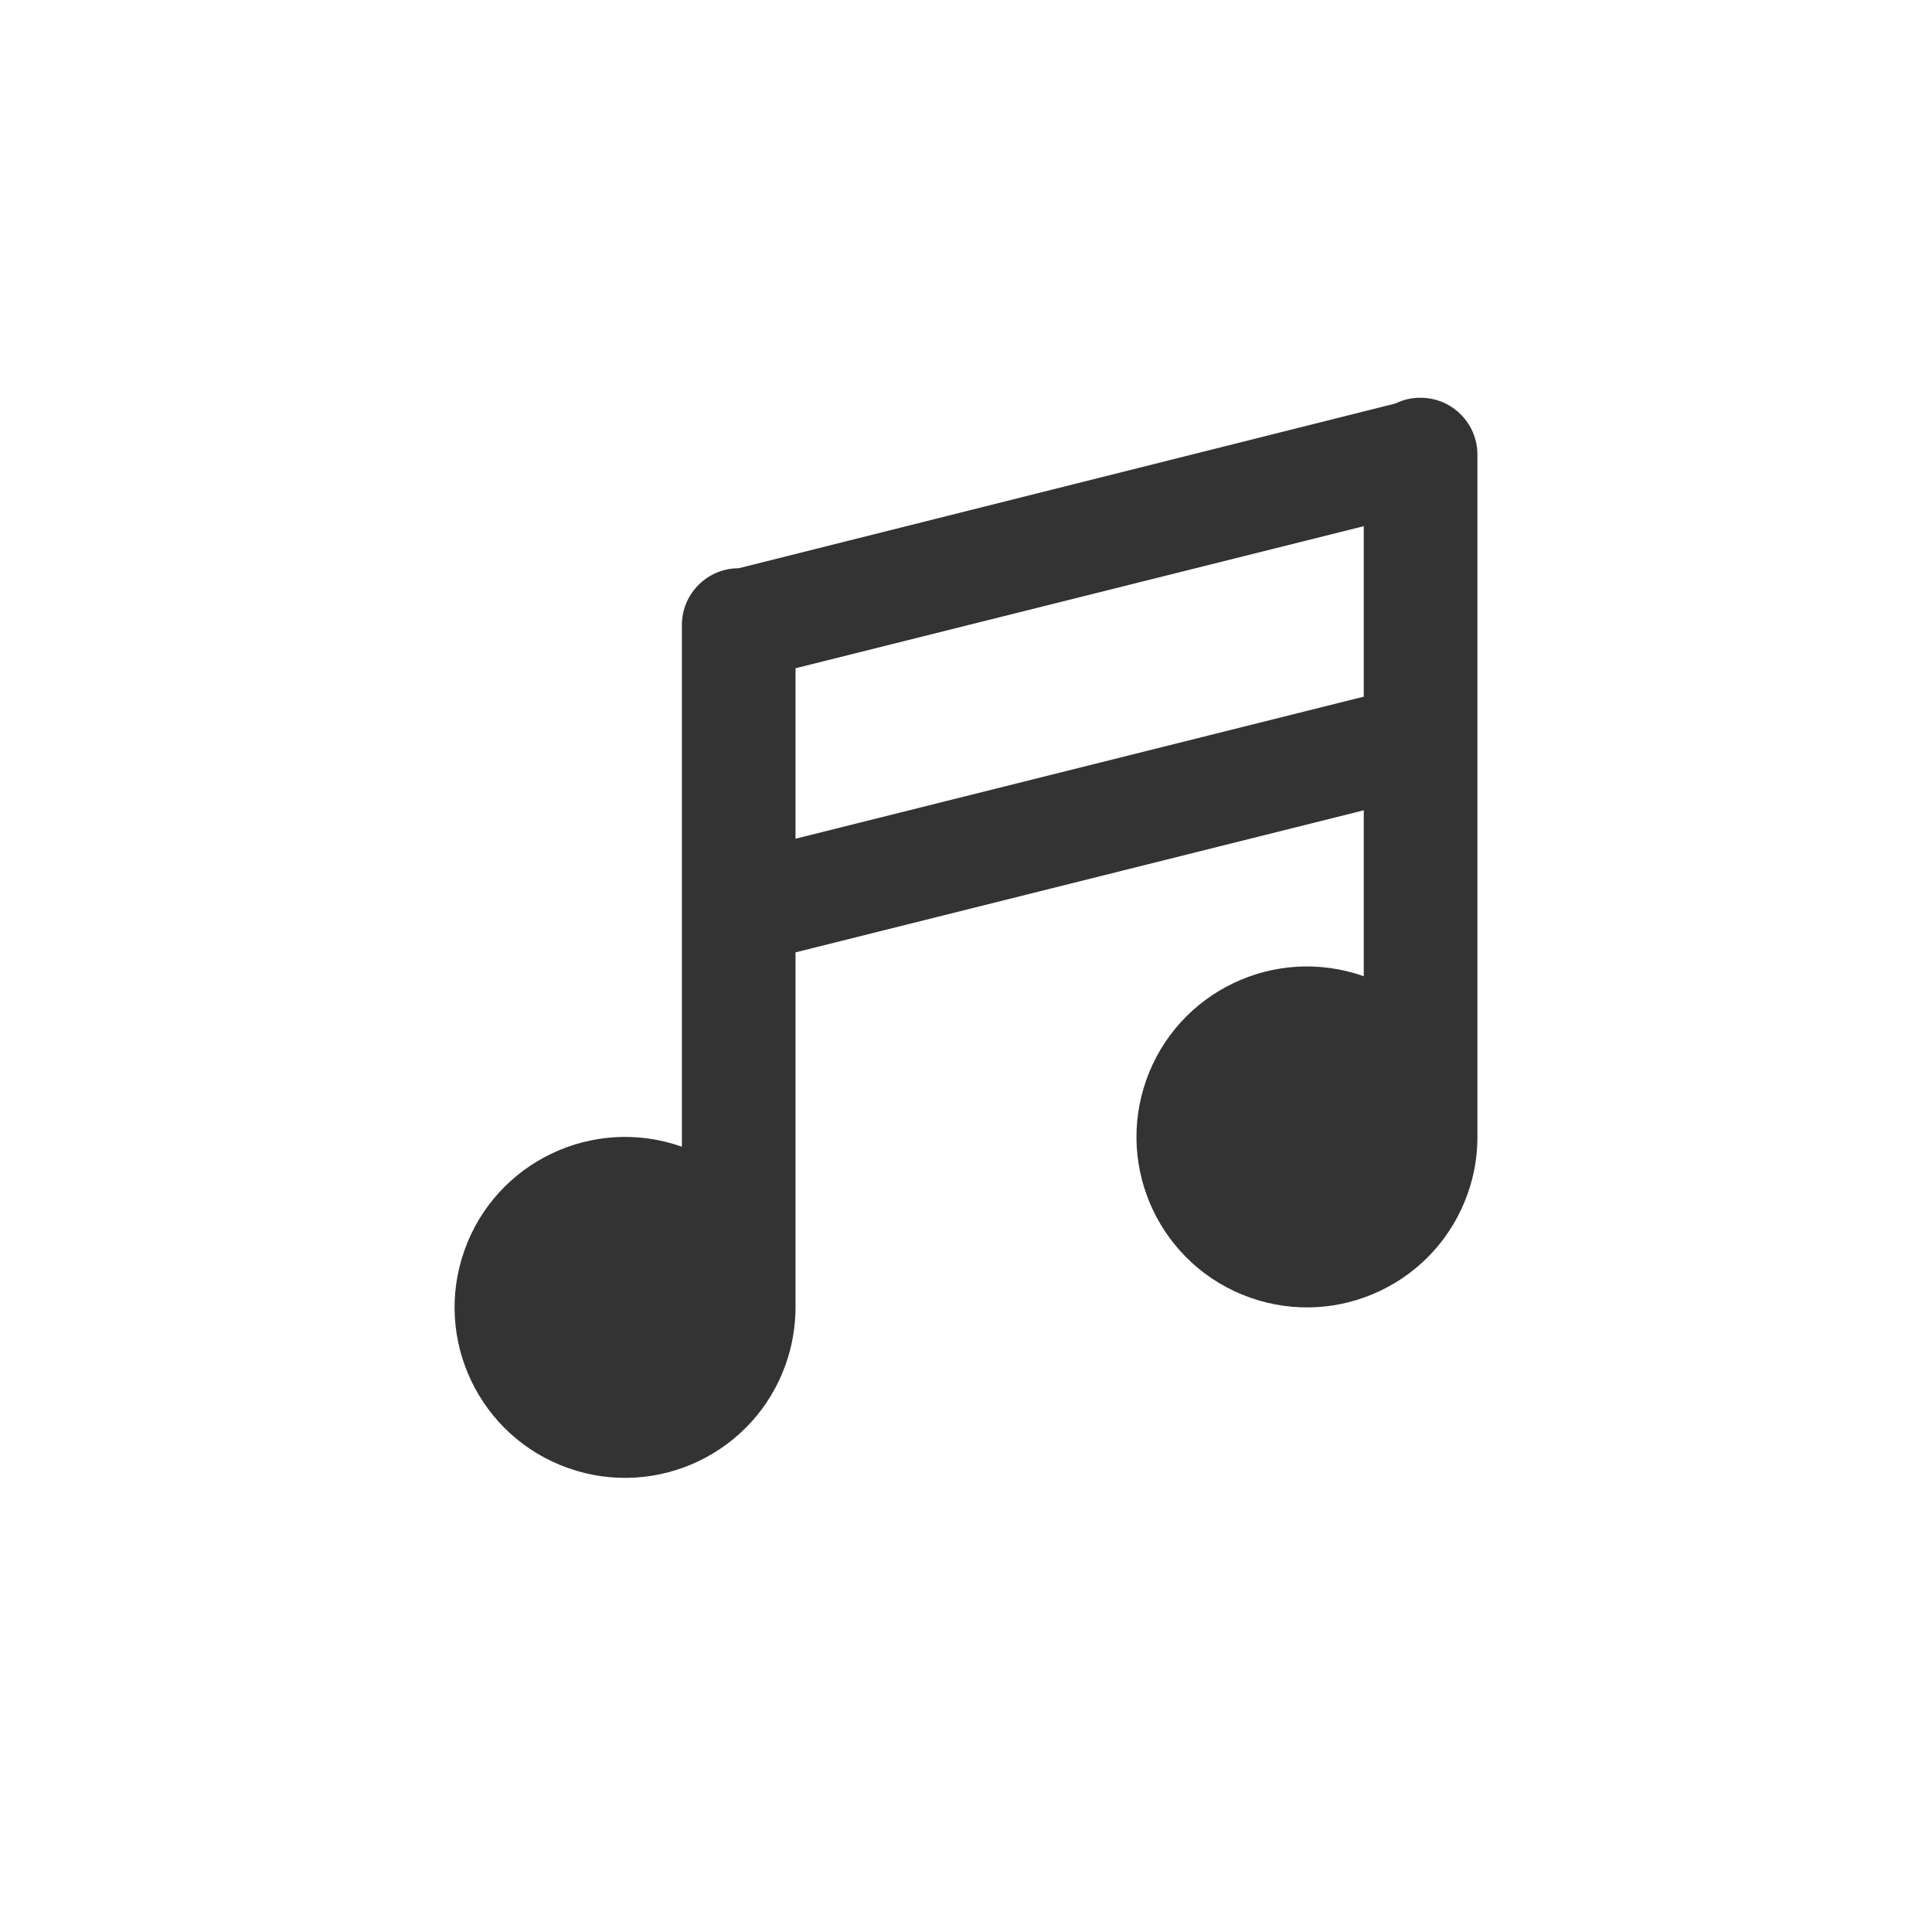
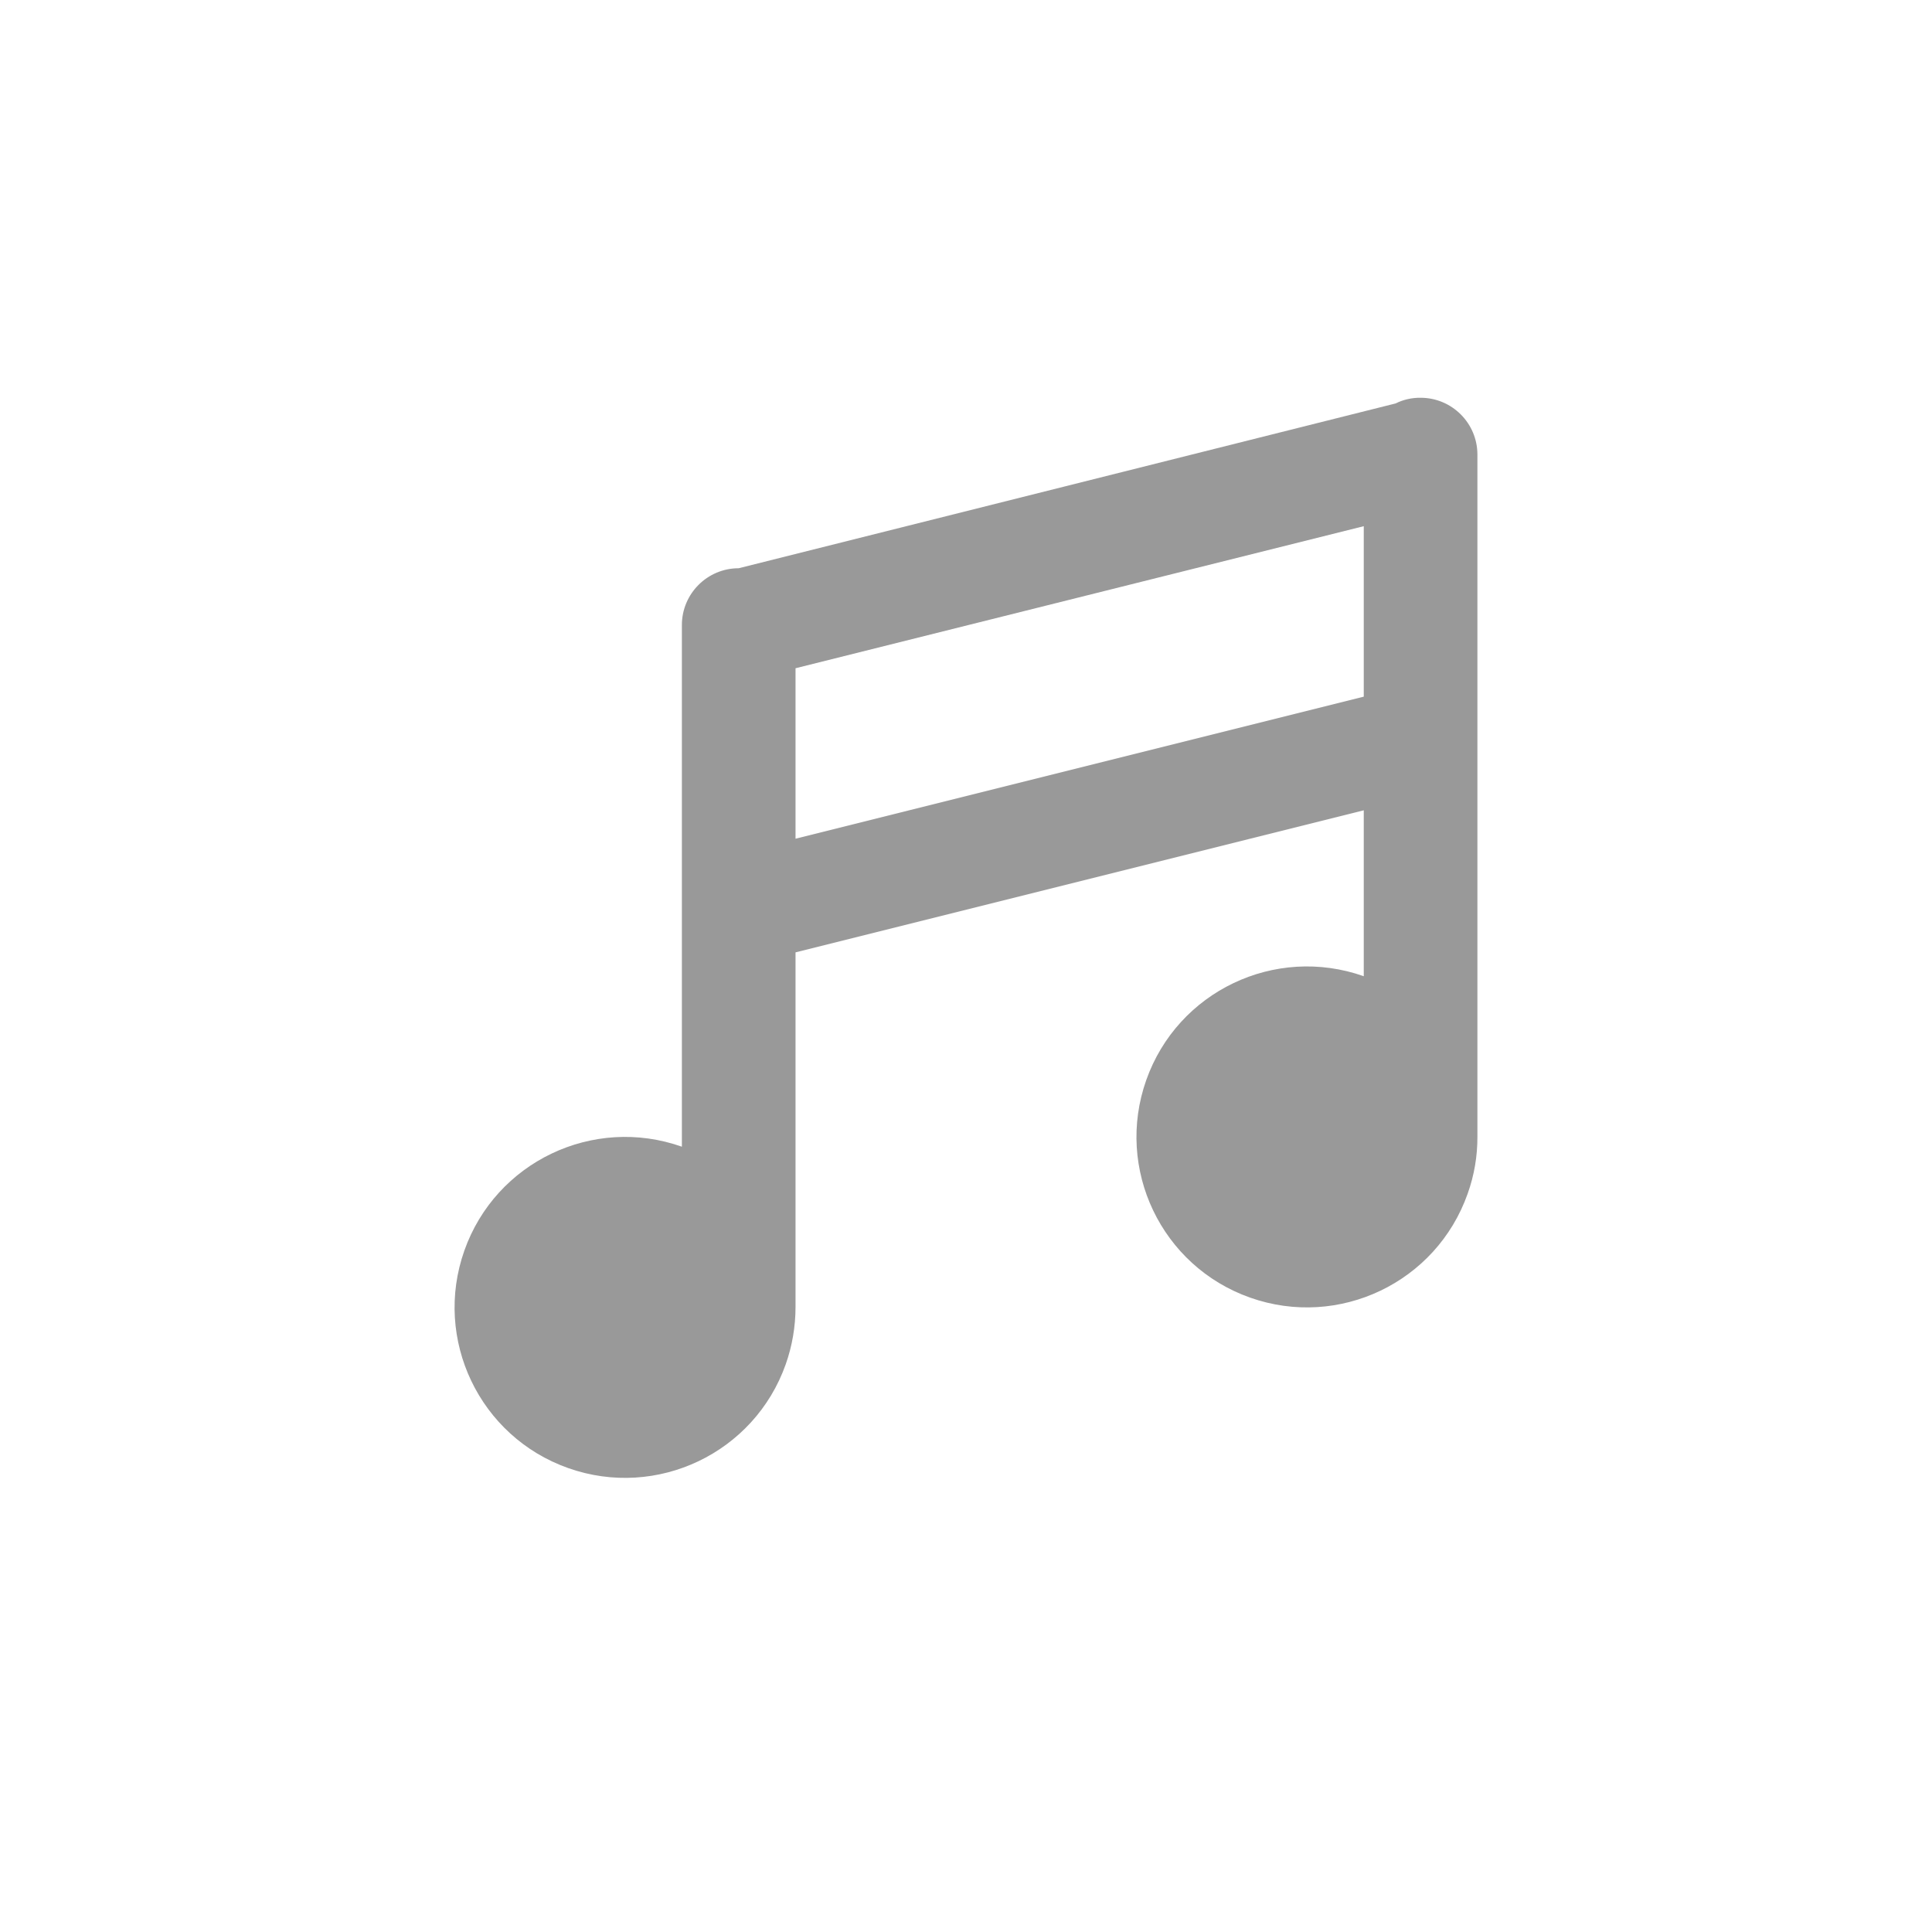
<svg xmlns="http://www.w3.org/2000/svg" viewBox="0 0 17 17" height="17" width="17">
  <rect fill="none" x="0" y="0" width="17" height="17" />
-   <path fill="#333" transform="translate(3 3)" d="M9.5,0.5C9.424,0.499,9.348,0.516,9.28,0.55L3.5,2C3.224,2,3,2.224,3,2.5v4.59  C2.219,6.814,1.362,7.223,1.086,8.004S1.219,9.642,2,9.918s1.638-0.133,1.914-0.914C3.971,8.842,4,8.672,4,8.5  V5.38l5-1.25v1.46C8.219,5.314,7.362,5.723,7.086,6.504C6.81,7.285,7.219,8.142,8,8.418s1.638-0.133,1.914-0.914  C9.972,7.342,10.001,7.172,10,7V1C10,0.724,9.776,0.5,9.5,0.5z M4,4.38v-1.5l5-1.25v1.5L4,4.38z" />
+   <path fill="#999" transform="translate(3 3)" d="M9.5,0.5C9.424,0.499,9.348,0.516,9.28,0.55L3.5,2C3.224,2,3,2.224,3,2.5v4.59  C2.219,6.814,1.362,7.223,1.086,8.004S1.219,9.642,2,9.918s1.638-0.133,1.914-0.914C3.971,8.842,4,8.672,4,8.5  V5.38l5-1.25v1.46C8.219,5.314,7.362,5.723,7.086,6.504C6.81,7.285,7.219,8.142,8,8.418s1.638-0.133,1.914-0.914  C9.972,7.342,10.001,7.172,10,7V1C10,0.724,9.776,0.5,9.5,0.5z M4,4.38v-1.5l5-1.25v1.5L4,4.38z" />
</svg>
